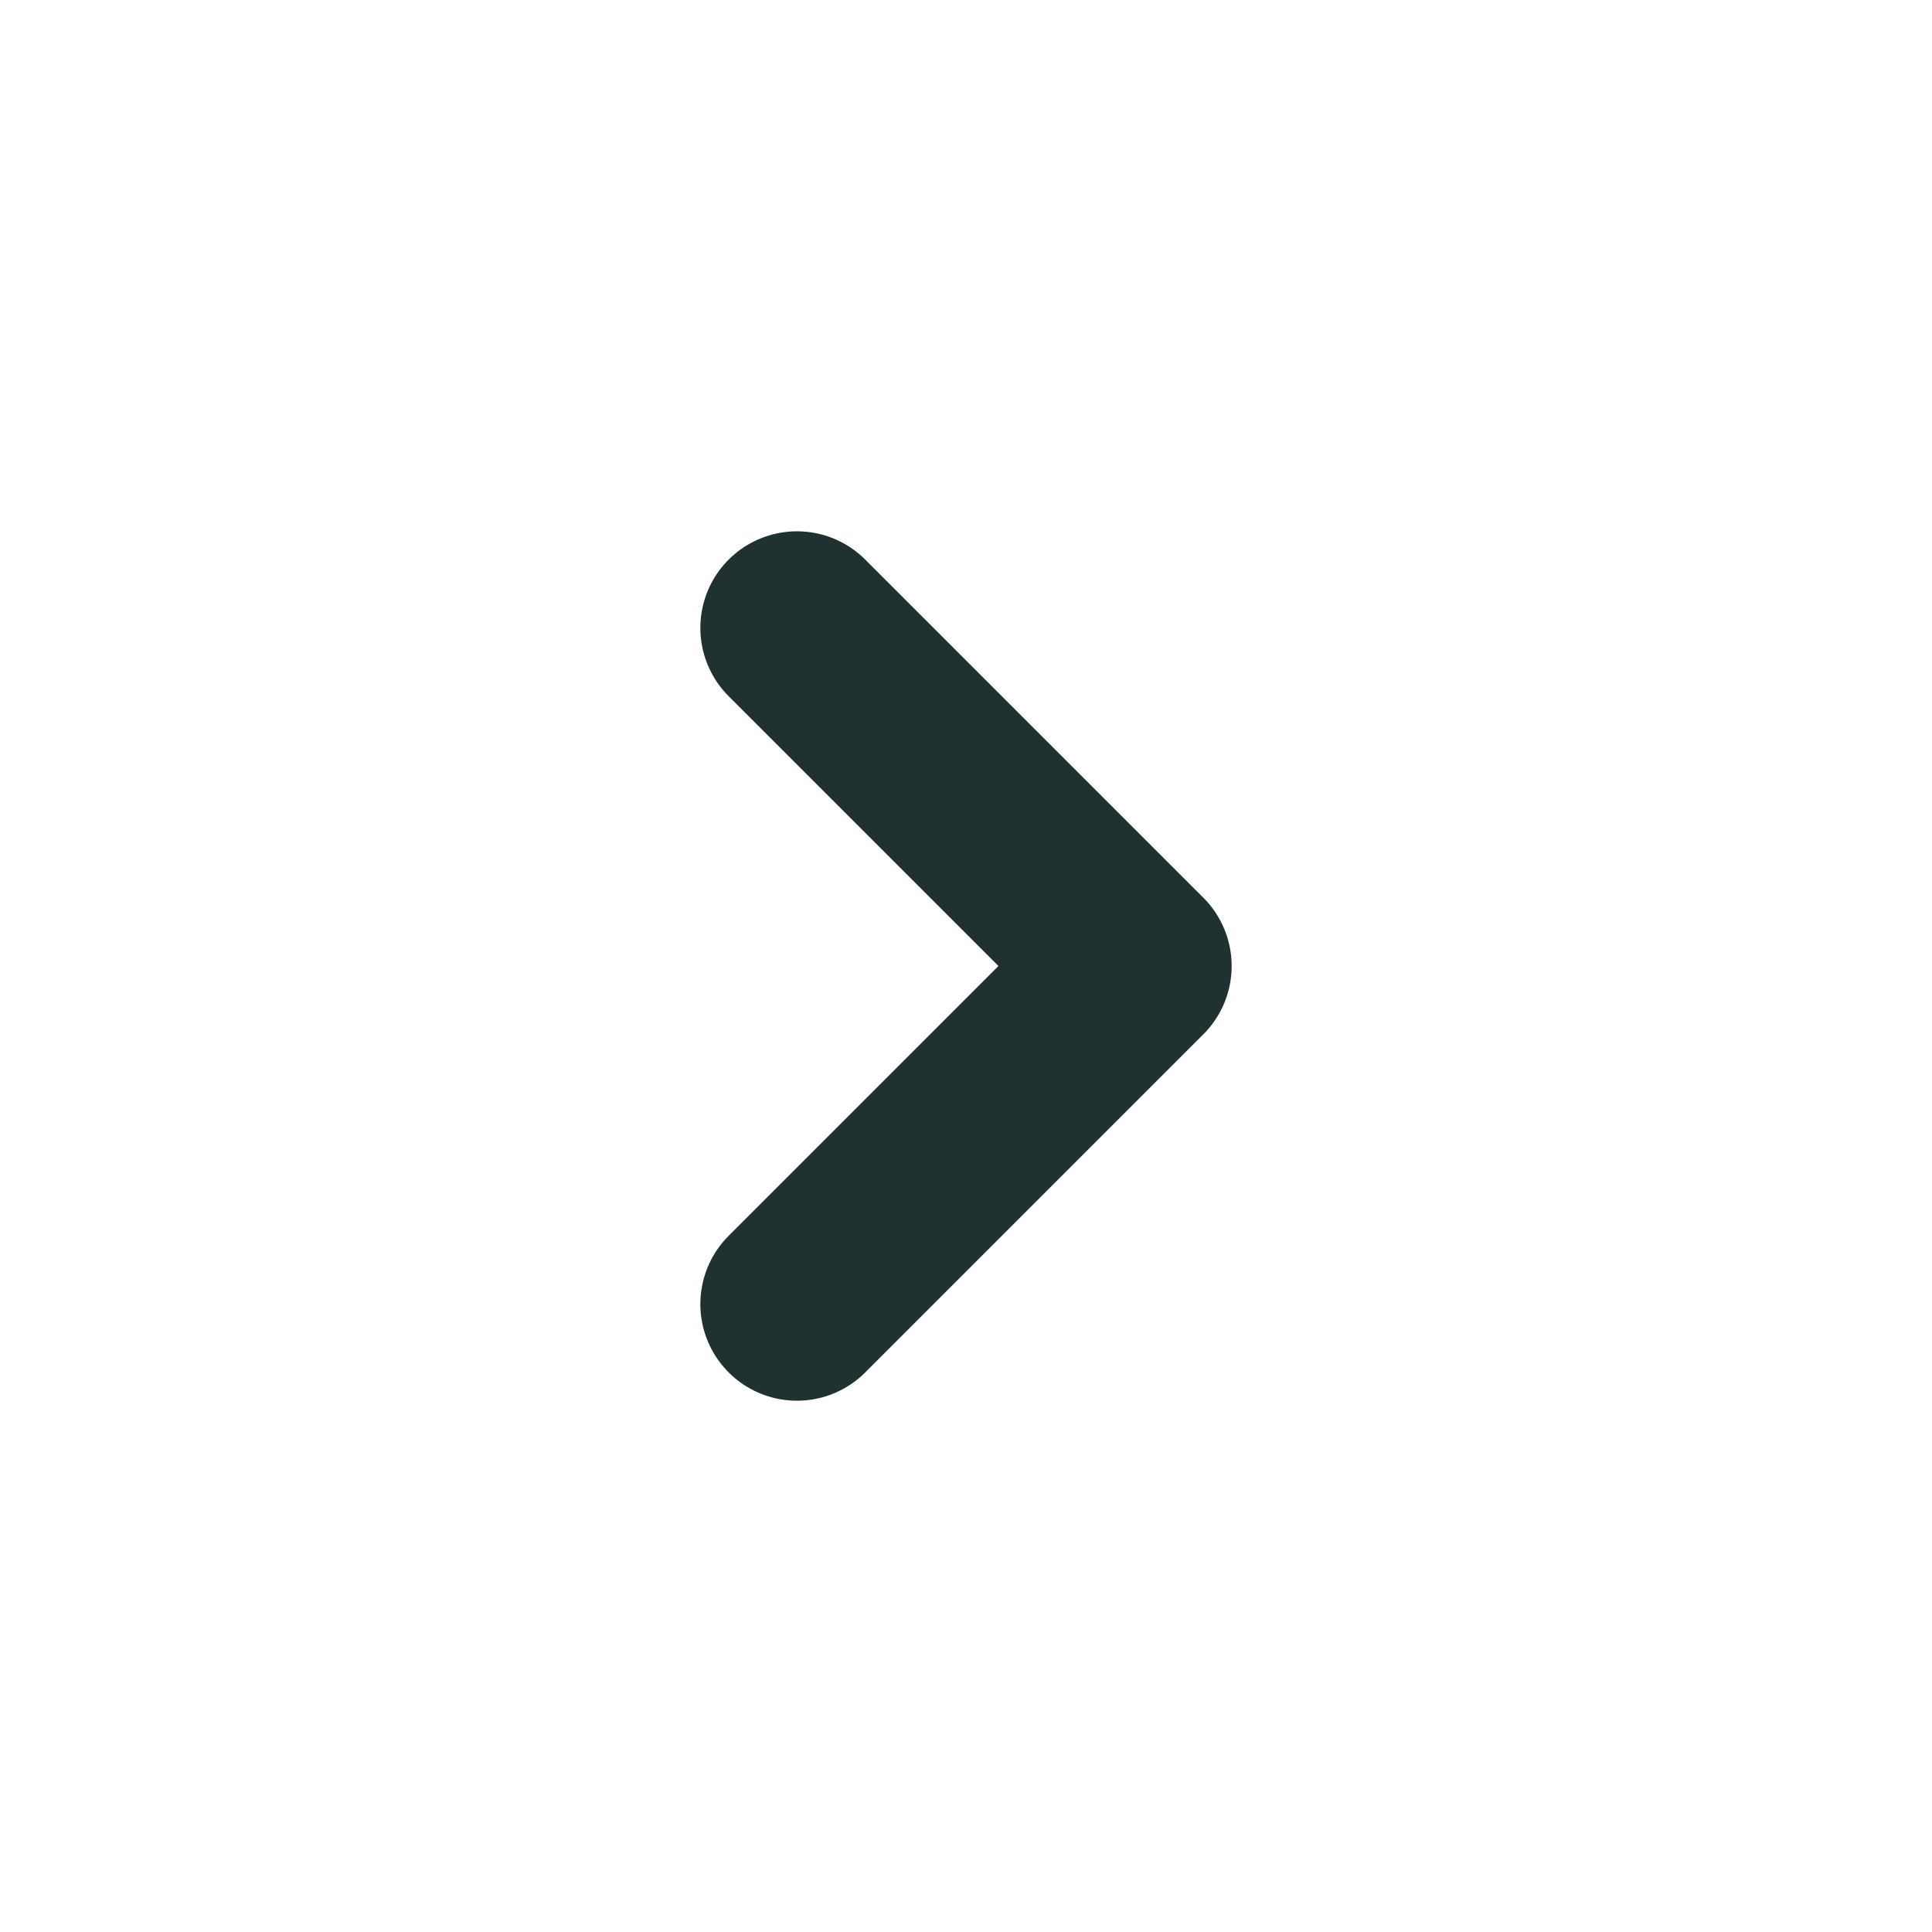
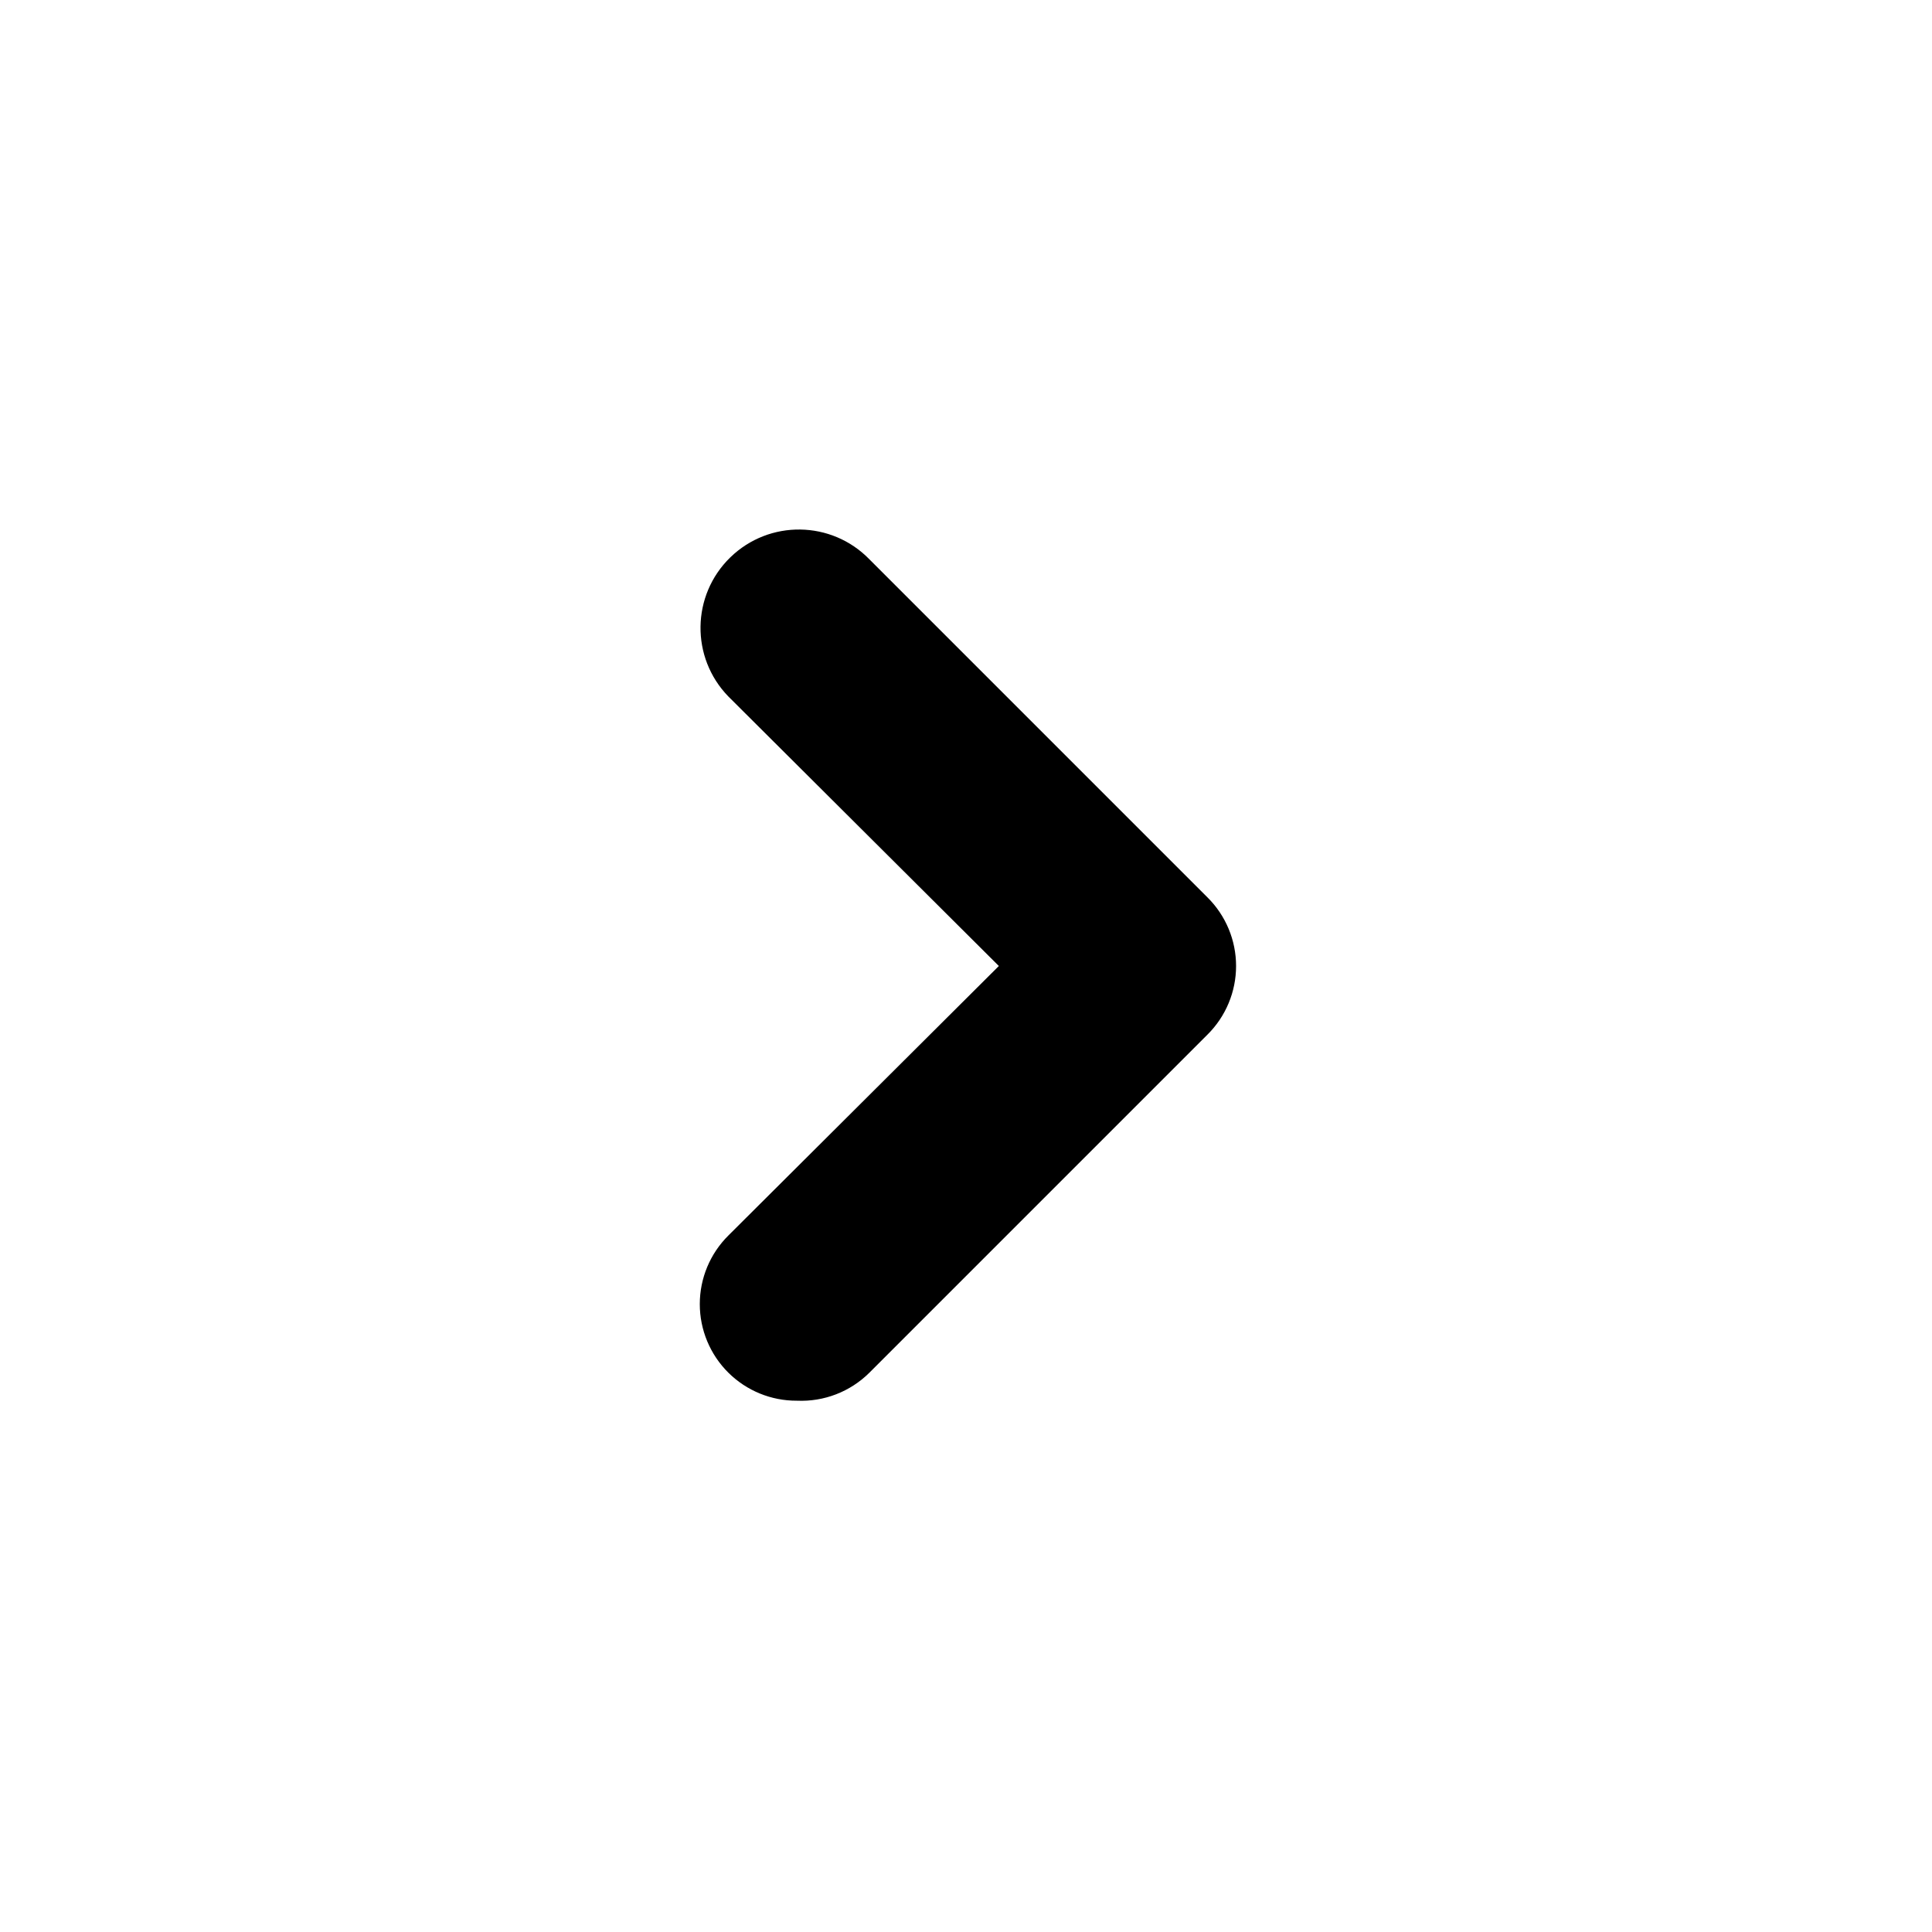
<svg xmlns="http://www.w3.org/2000/svg" viewBox="0 0 20 20">
-   <path d="m8.25 6.5 3.5 3.5-3.5 3.5" fill="none" stroke="#203131" stroke-linecap="round" stroke-linejoin="round" class="stroke" stroke-width="2" />
+   <path id="chevron-right" d="m8.25 14.5a1 1 0 0 1 -.71-.29 1 1 0 0 1 0-1.42l2.8-2.79-2.8-2.79a1 1 0 1 1 1.46-1.42l3.5 3.5a1 1 0 0 1 0 1.42l-3.5 3.5a1 1 0 0 1 -.75.29z" fill="currentColor" />
</svg>
